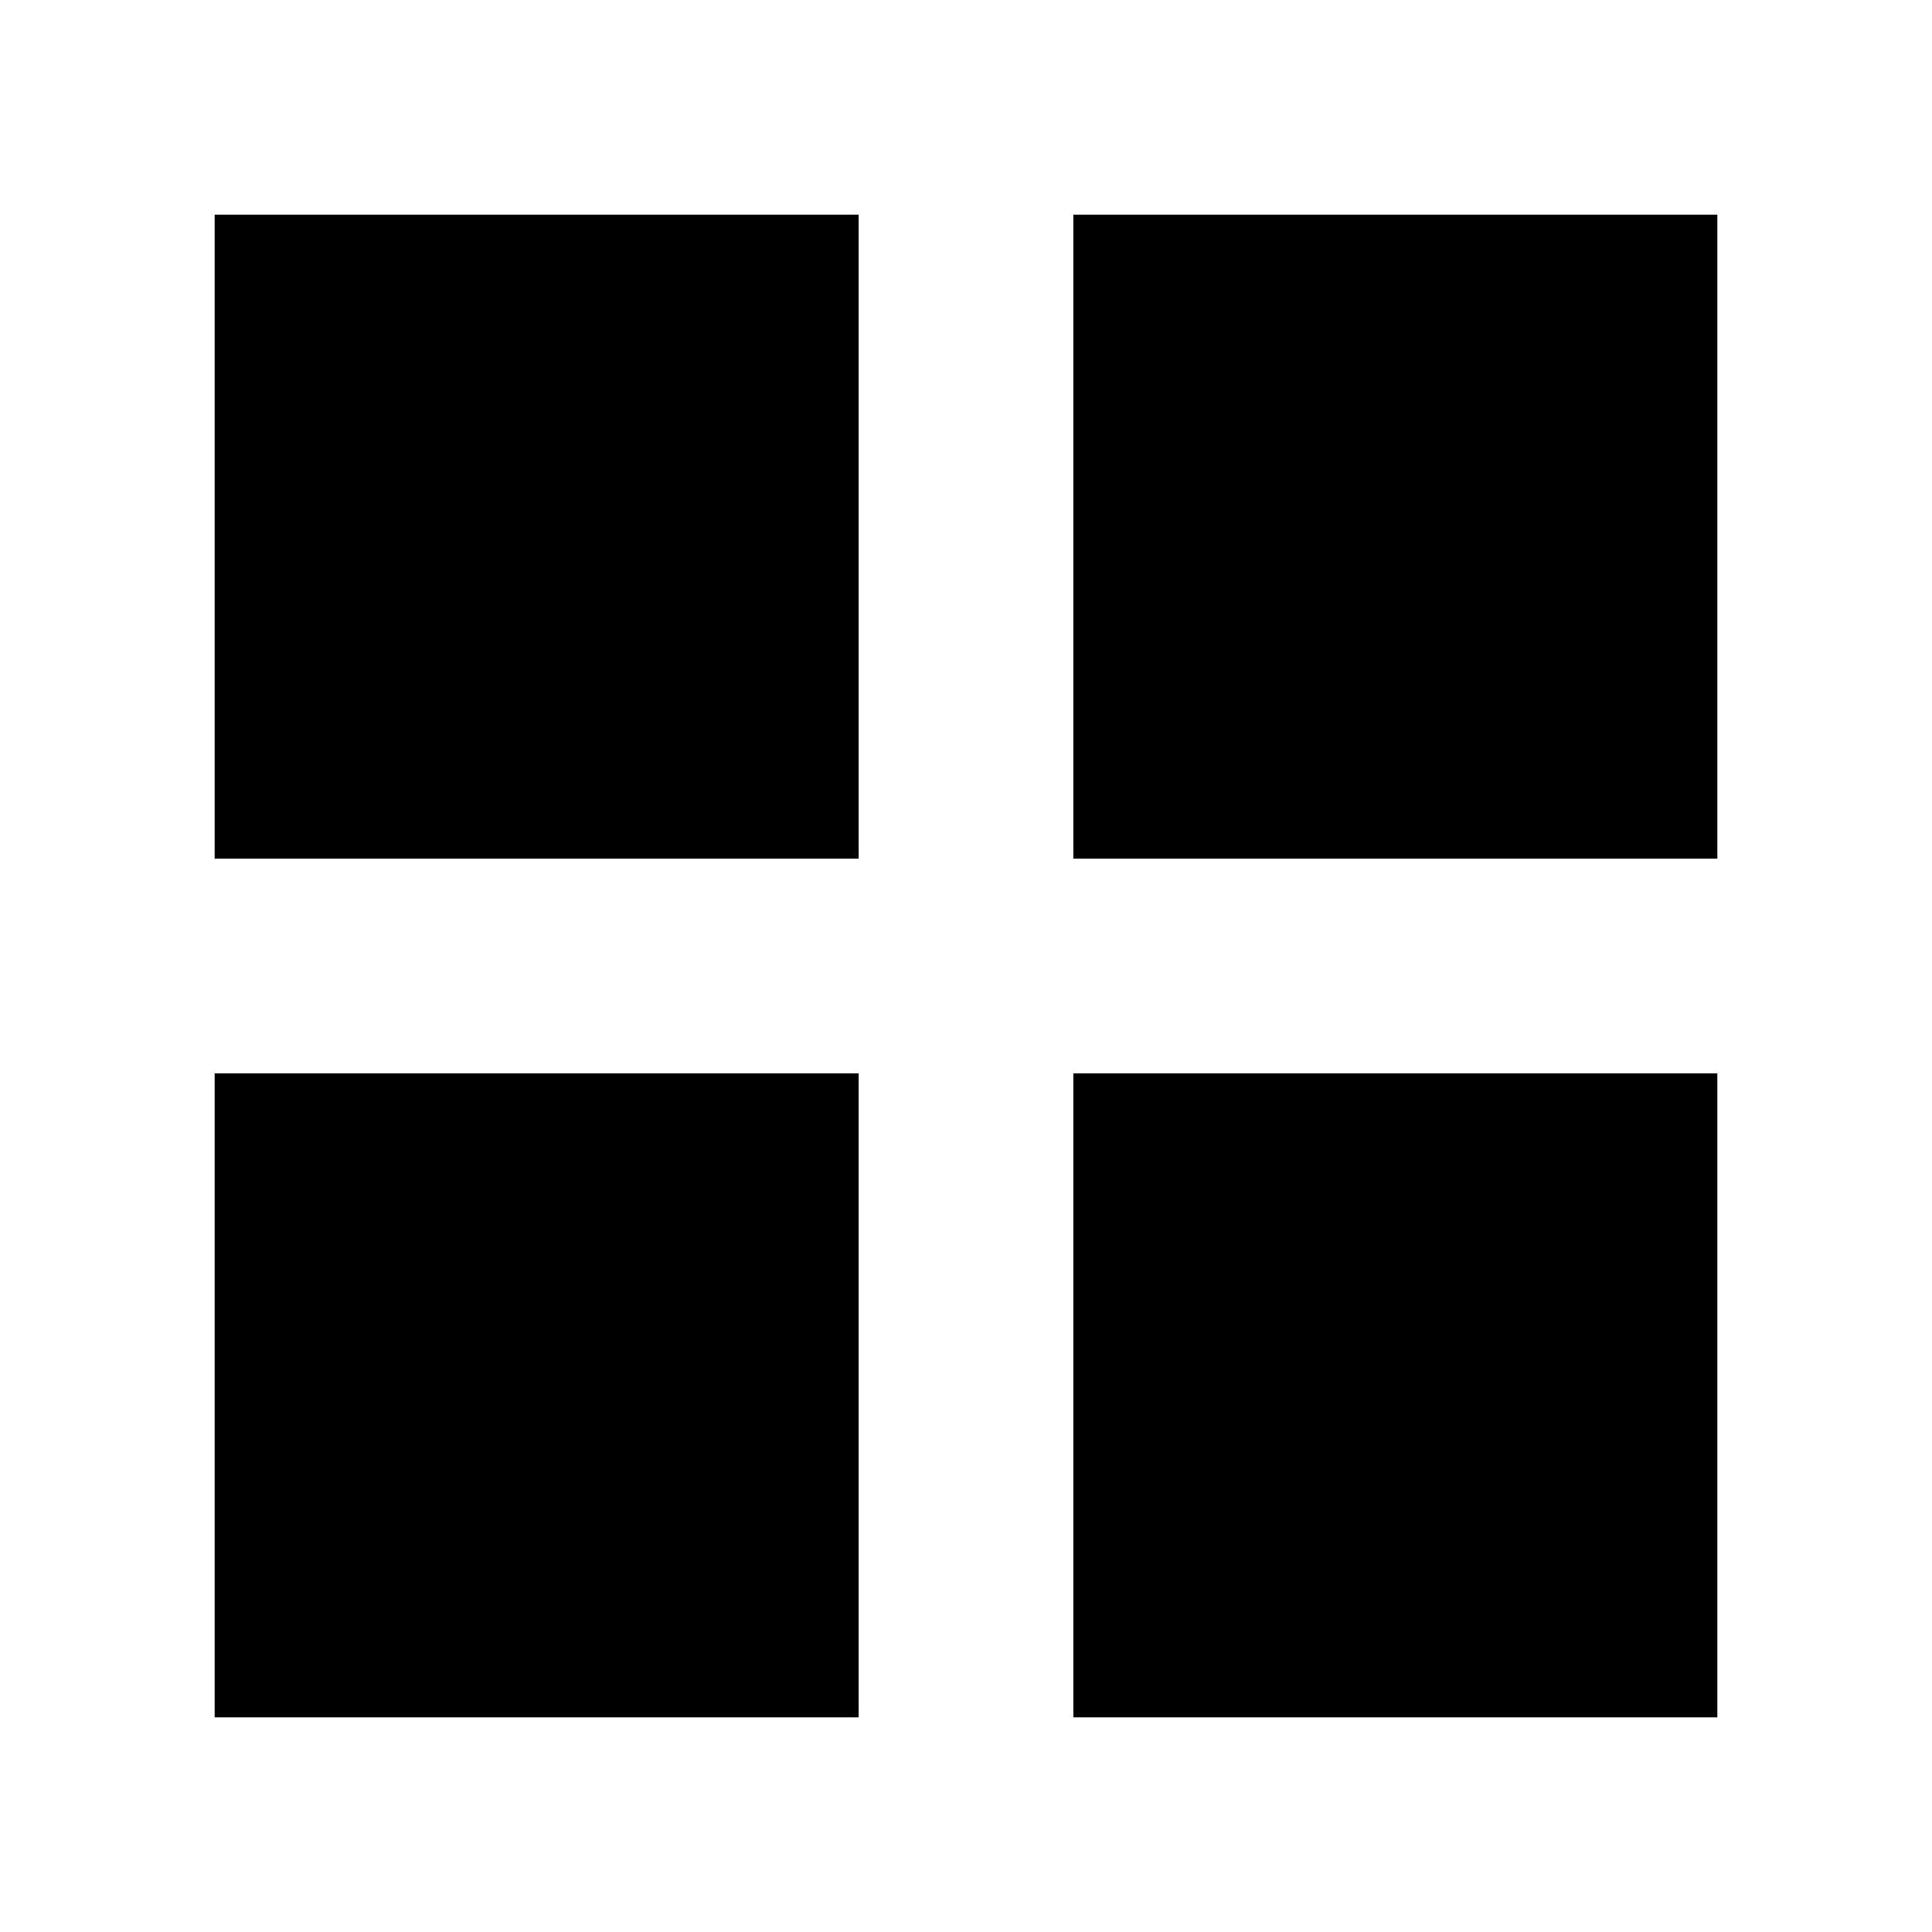
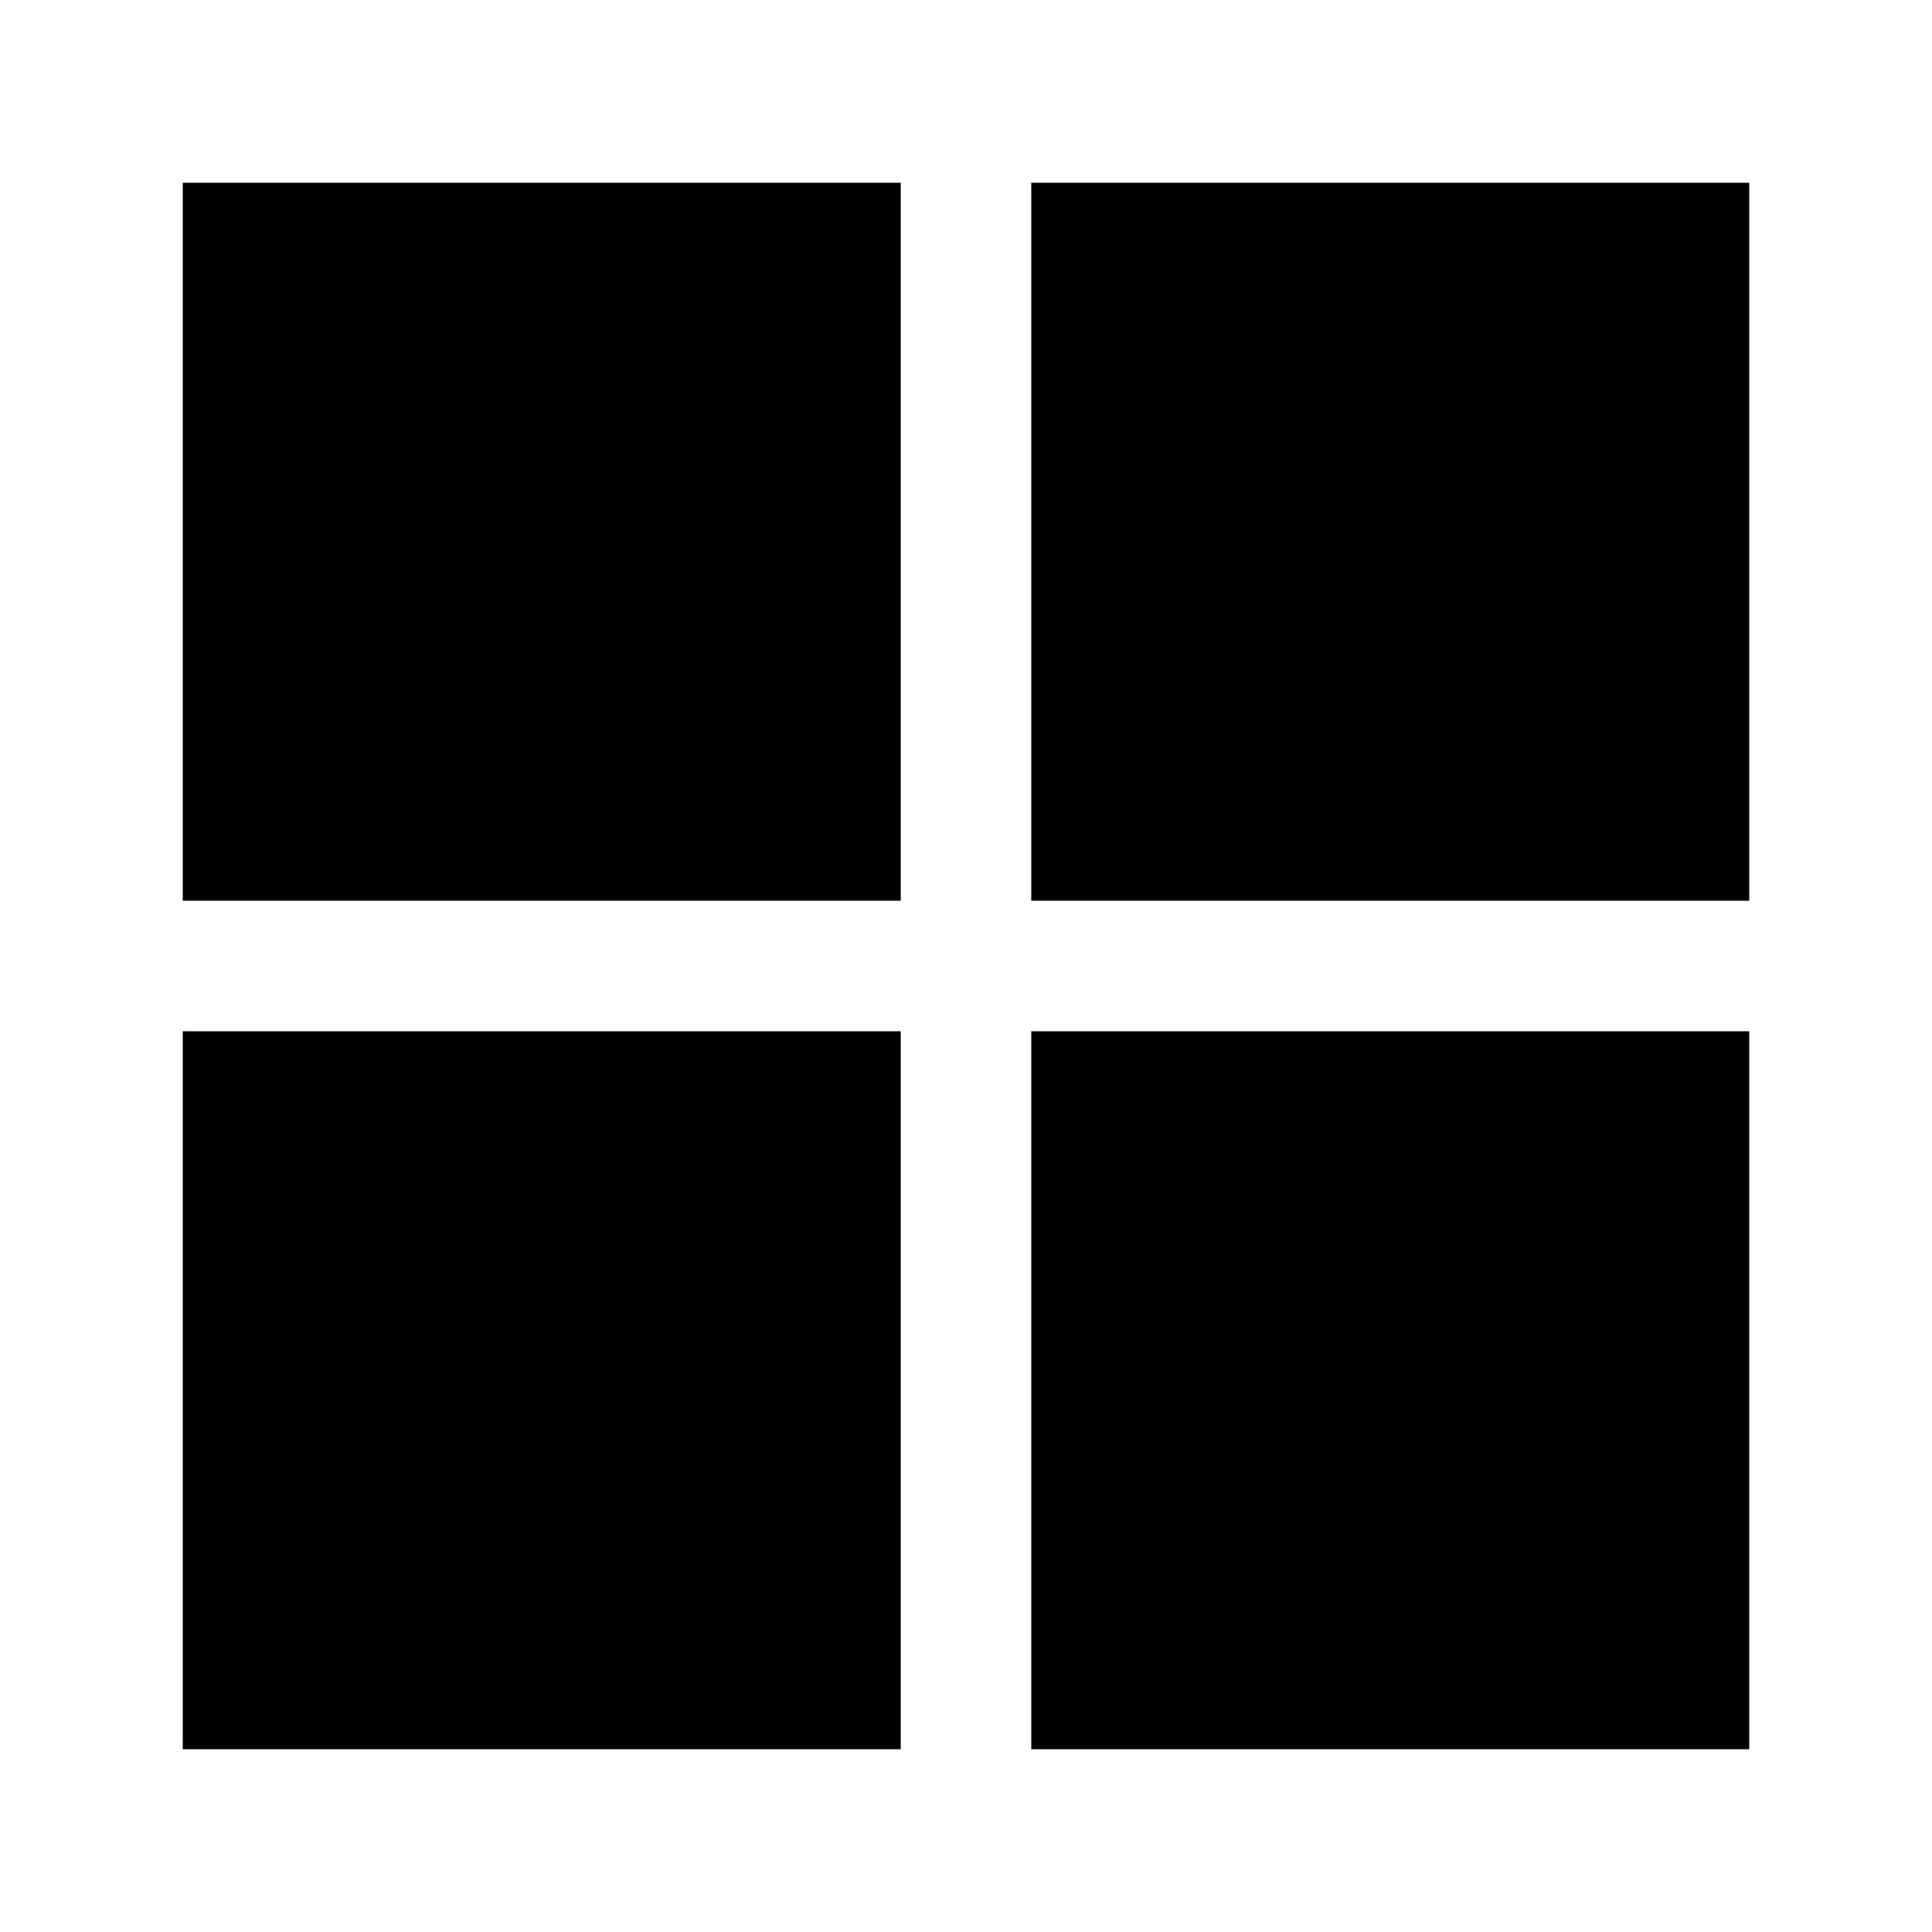
- <svg xmlns="http://www.w3.org/2000/svg" viewBox="0 0 36 36" fill="none">
-   <path d="M16 4H4V16H16V4Z" fill="currentColor" />
-   <path d="M16 20H4V32H16V20Z" fill="currentColor" />
-   <path d="M32 4H20V16H32V4Z" fill="currentColor" />
-   <path d="M32 20H20V32H32V20Z" fill="currentColor" />
+ <svg xmlns="http://www.w3.org/2000/svg" viewBox="36 -924 888 888" fill="currentColor">
+   <path d="M120-510v-330h330v330H120Zm0 390v-330h330v330H120Zm390-390v-330h330v330H510Zm0 390v-330h330v330H510Z" />
</svg>
